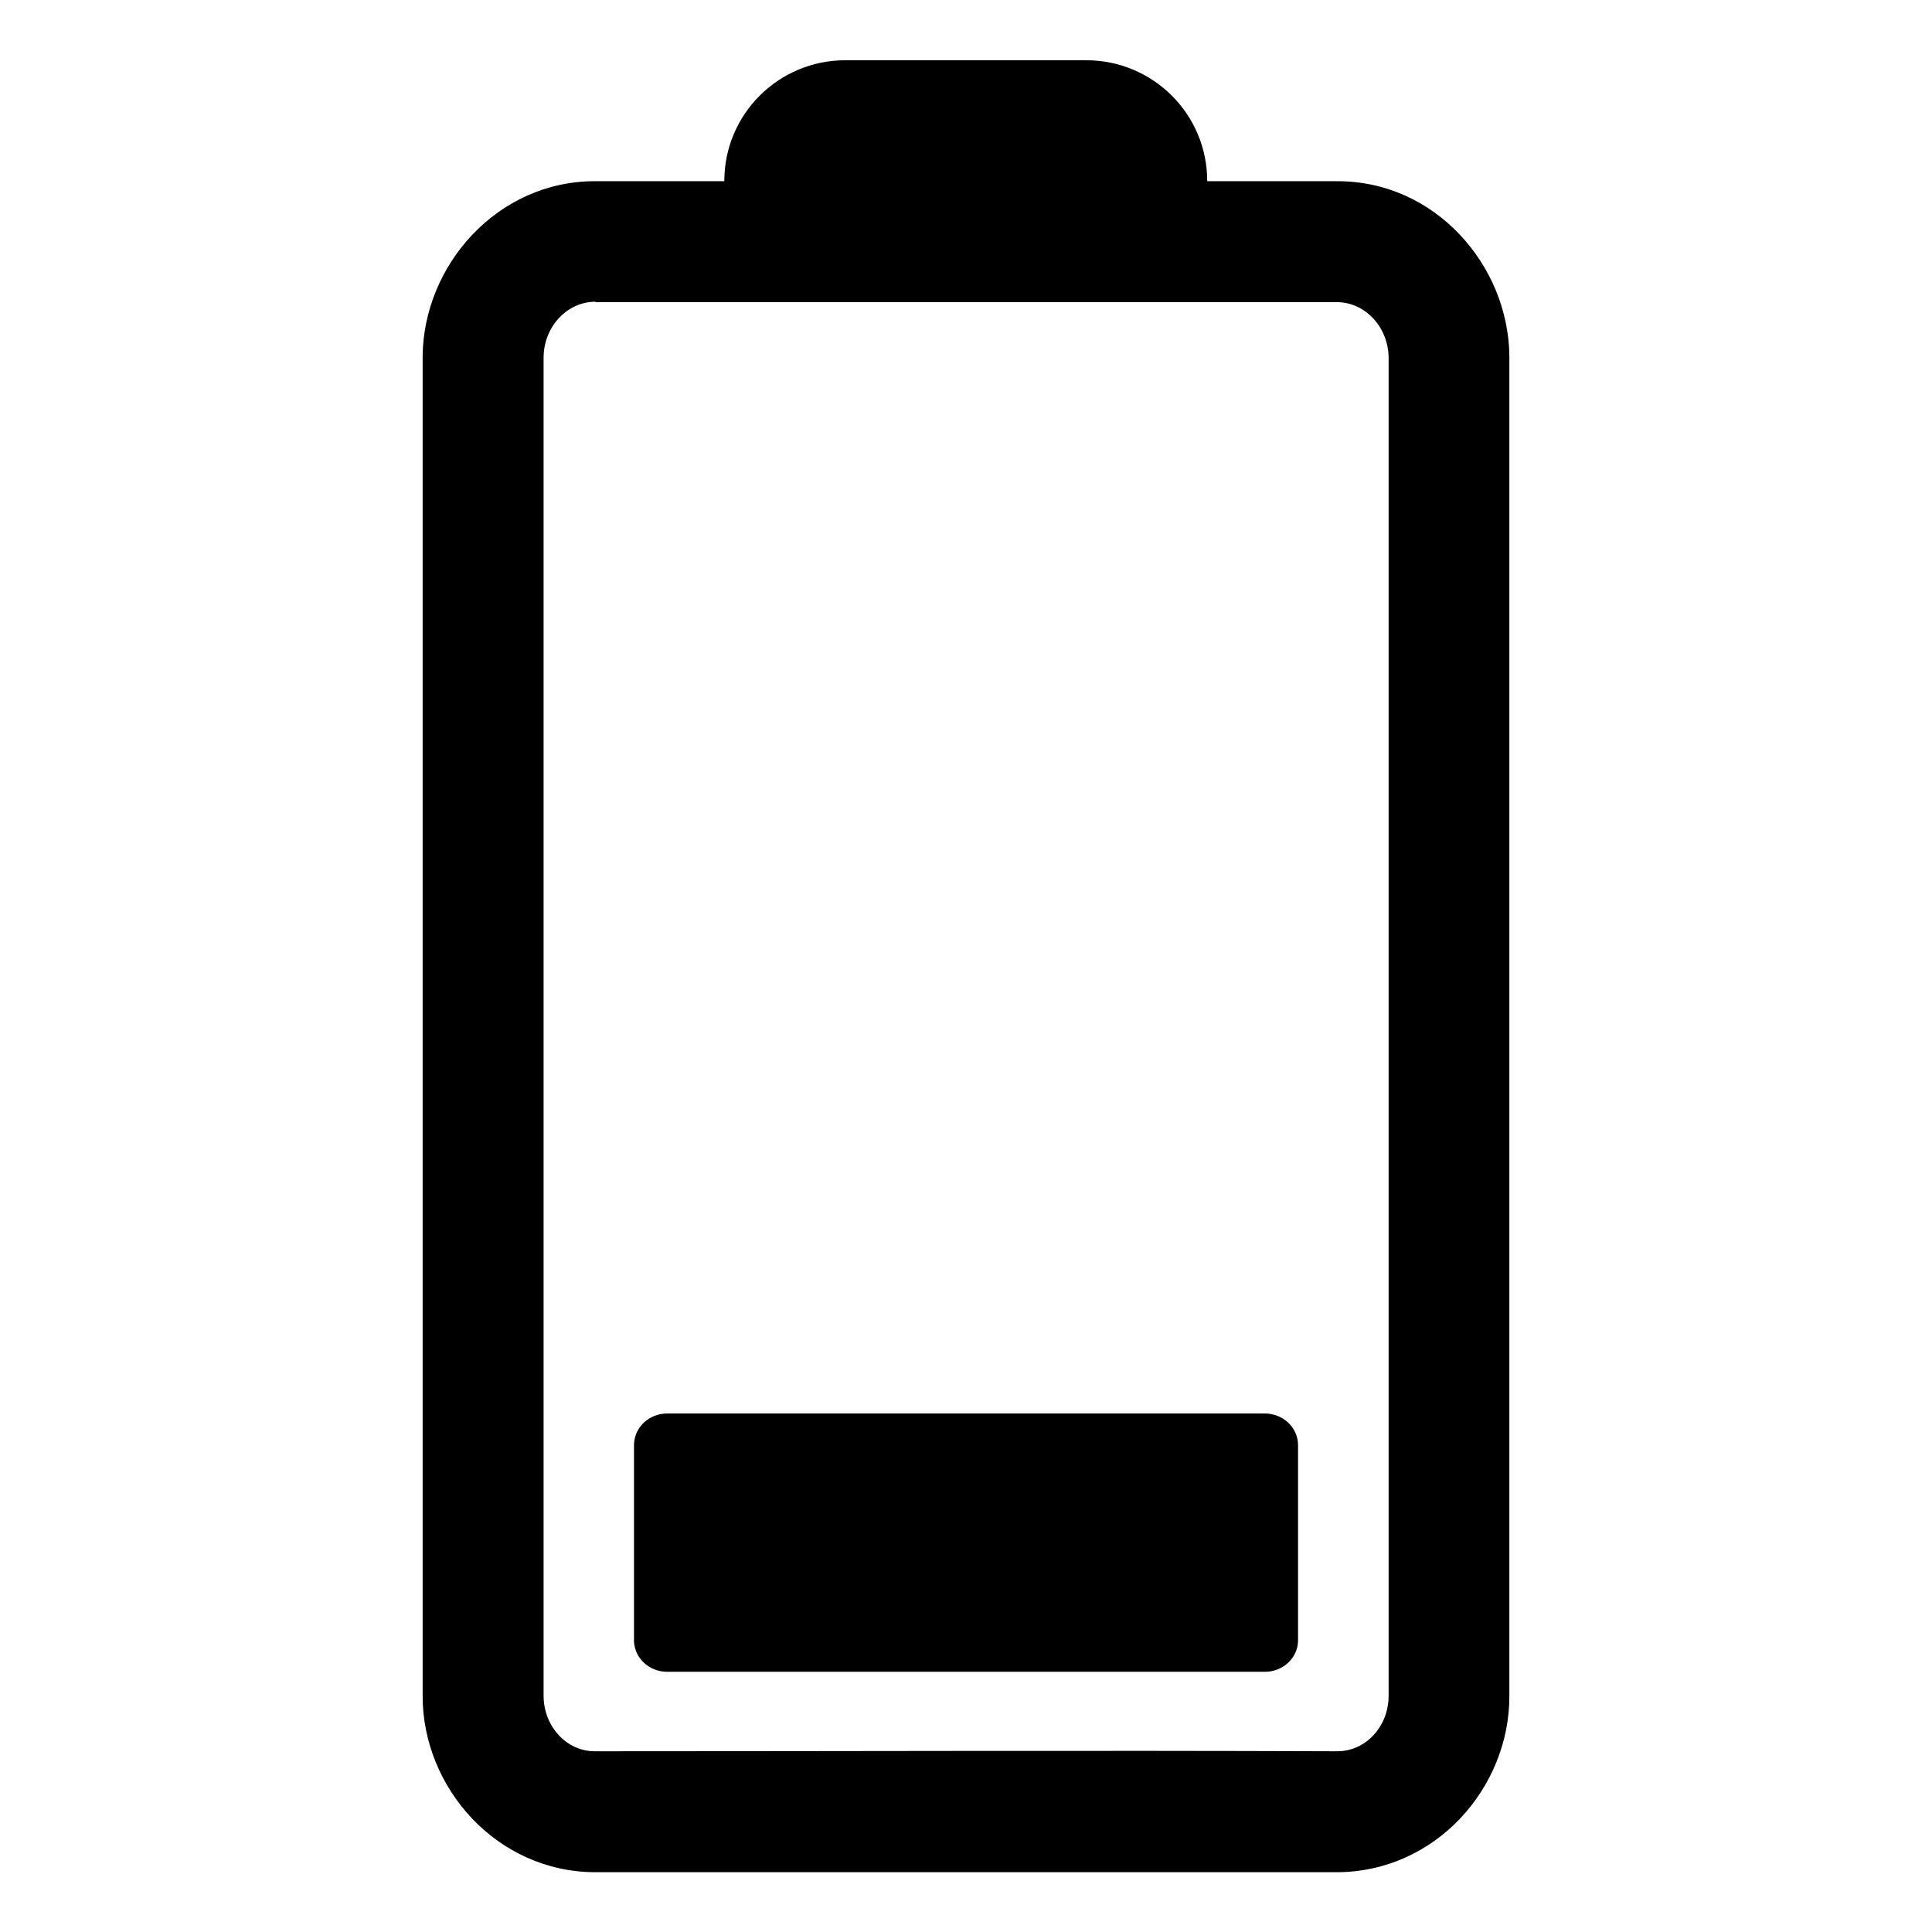
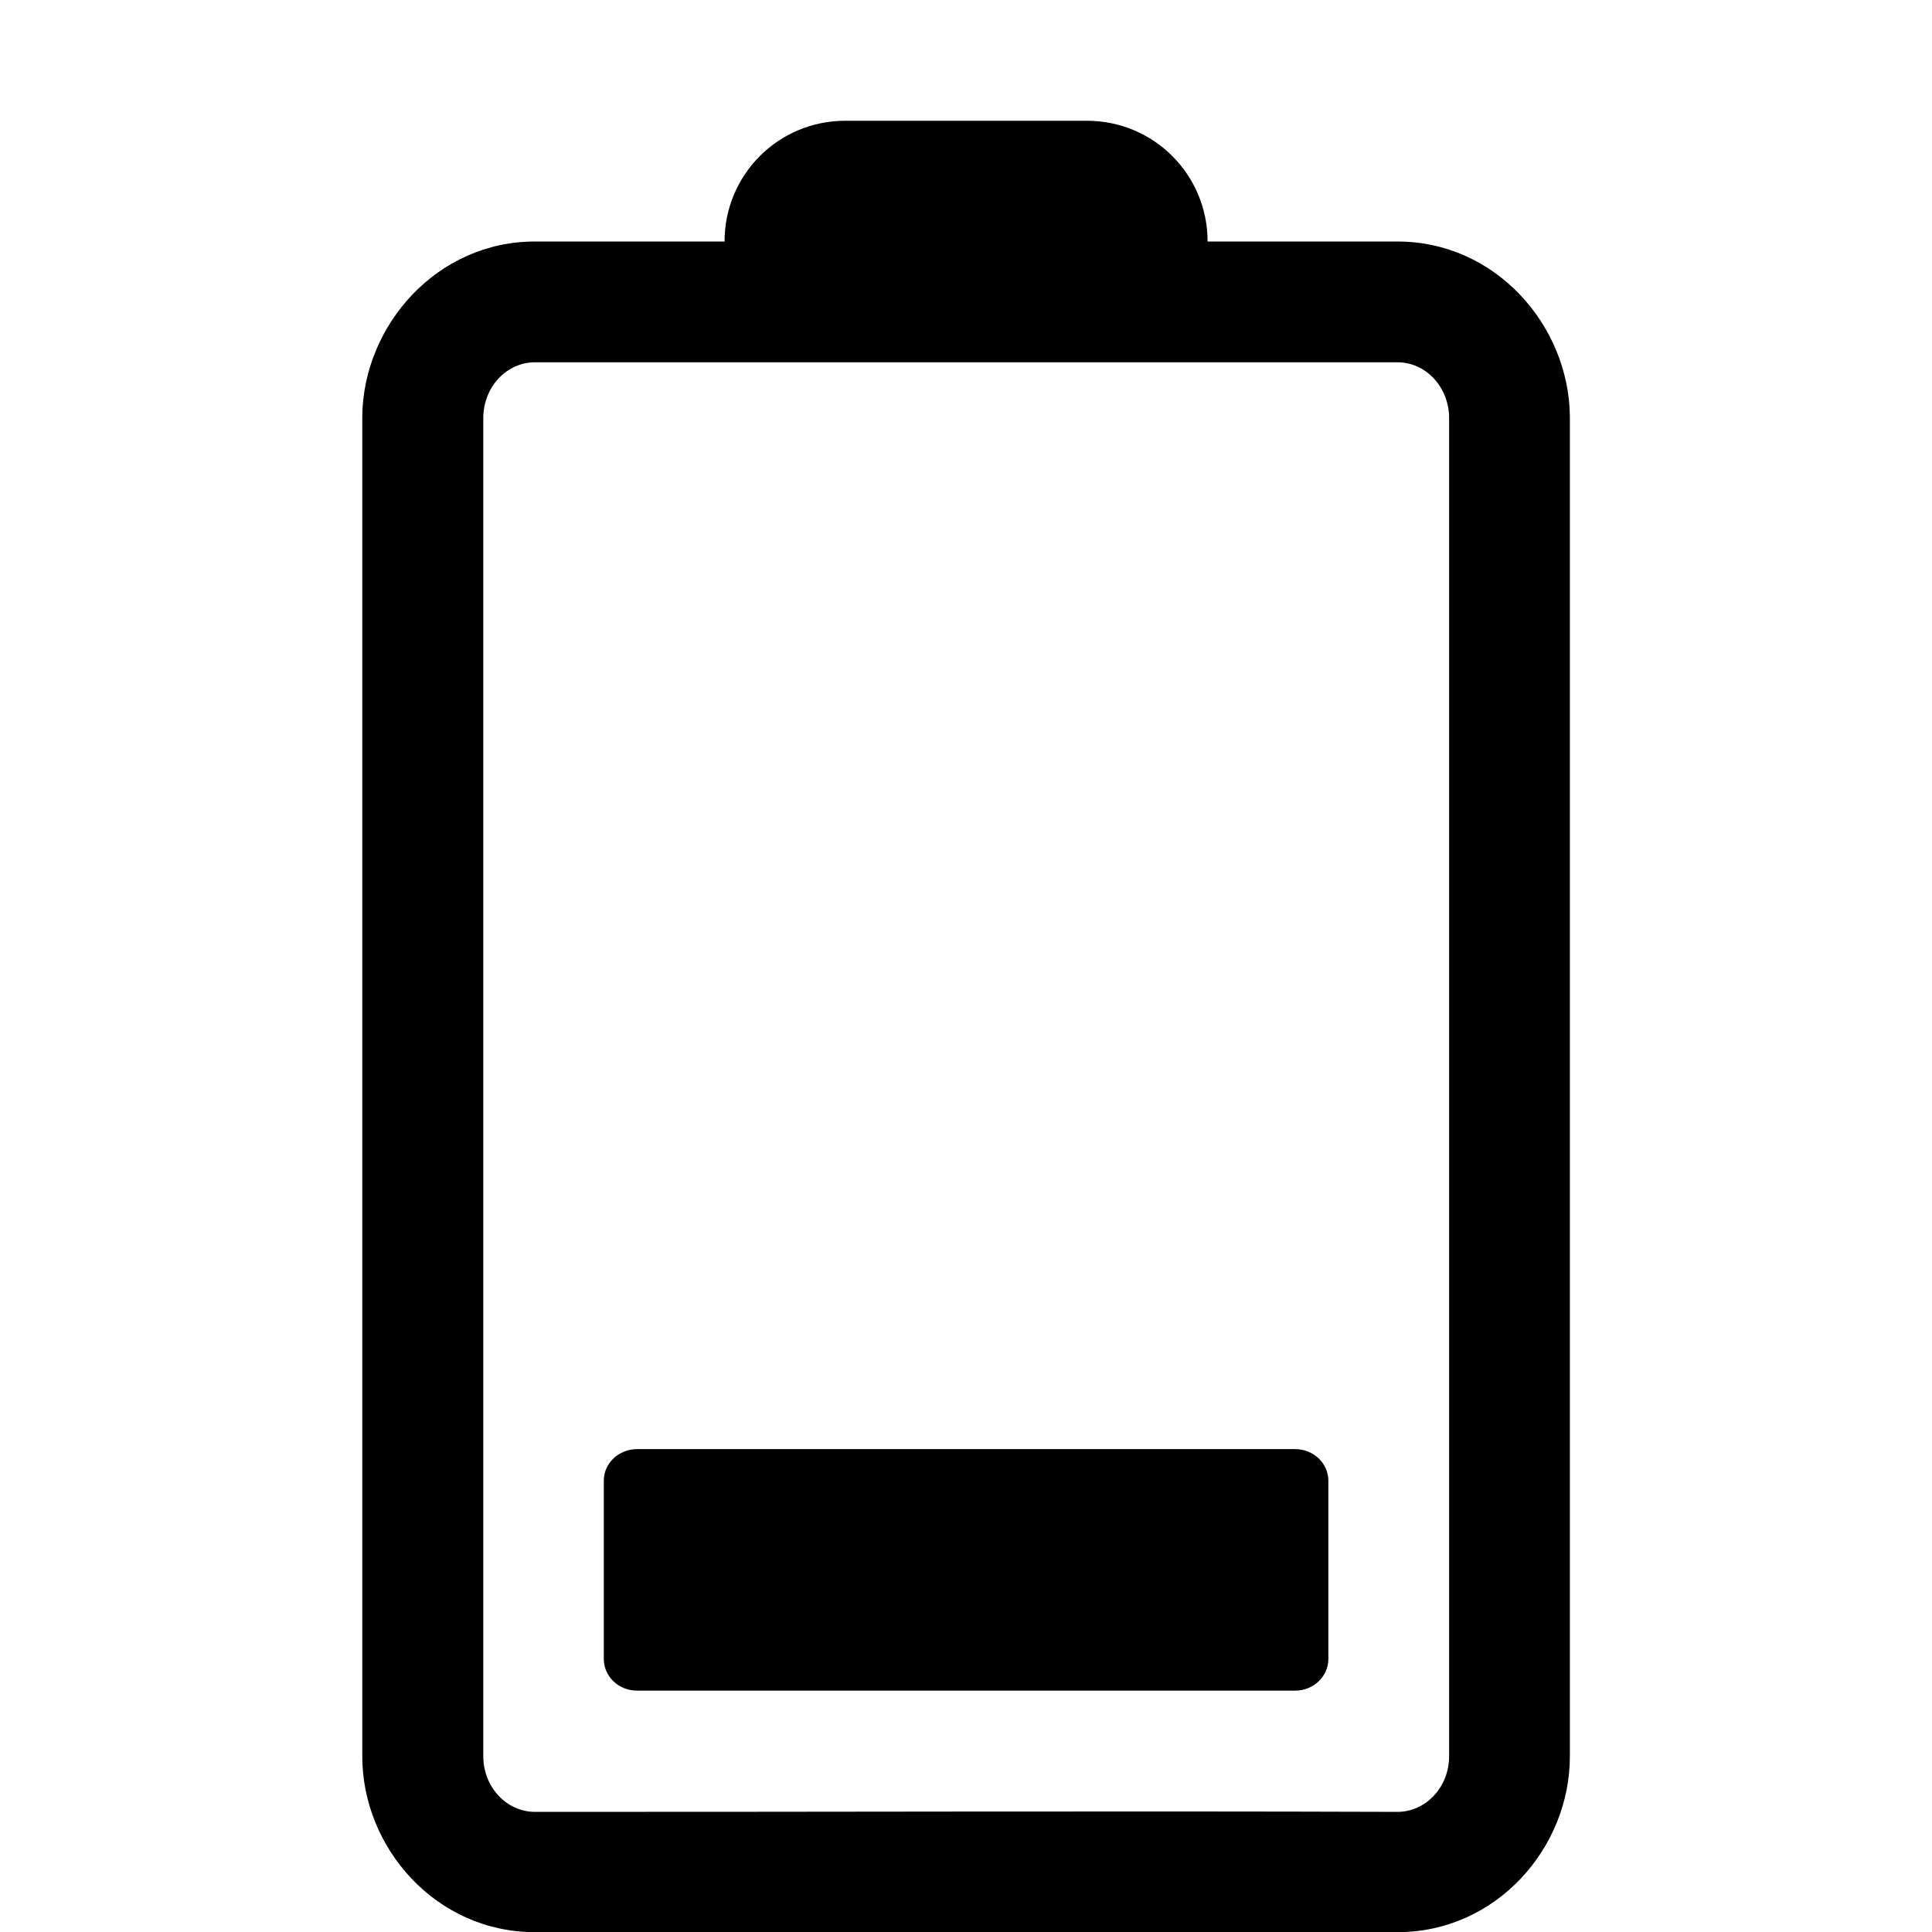
<svg xmlns="http://www.w3.org/2000/svg" id="svg8" version="1.1" viewBox="0 0 4.233 4.233" height="16" width="16">
  <defs id="defs2" />
  <g id="g1156" style="display:inline">
-     <g id="g839">
-       <path id="rect861" style="fill:#000000;stroke-width:0.417;stroke-linecap:round;stroke-linejoin:round;paint-order:stroke markers fill" d="M 5.527,11.705 C 5.375,11.704 5.25,11.821 5.25,11.967 c 0,0.541 0,1.082 0,1.623 0.005,0.143 0.128,0.255 0.277,0.254 h 4.945 c 0.149,0.001 0.273,-0.111 0.277,-0.254 0,-0.541 0,-1.082 0,-1.623 -3.2e-4,-0.146 -0.125,-0.263 -0.277,-0.262 z" transform="scale(0.2645833)" />
-       <g id="g838">
-         <path id="path889" style="color:#000000;font-style:normal;font-variant:normal;font-weight:normal;font-stretch:normal;font-size:medium;line-height:normal;font-family:sans-serif;font-variant-ligatures:normal;font-variant-position:normal;font-variant-caps:normal;font-variant-numeric:normal;font-variant-alternates:normal;font-variant-east-asian:normal;font-feature-settings:normal;font-variation-settings:normal;text-indent:0;text-align:start;text-decoration:none;text-decoration-line:none;text-decoration-style:solid;text-decoration-color:#000000;letter-spacing:normal;word-spacing:normal;text-transform:none;writing-mode:lr-tb;direction:ltr;text-orientation:mixed;dominant-baseline:auto;baseline-shift:baseline;text-anchor:start;white-space:normal;shape-padding:0;shape-margin:0;inline-size:0;clip-rule:nonzero;display:inline;overflow:visible;visibility:visible;isolation:auto;mix-blend-mode:normal;color-interpolation:sRGB;color-interpolation-filters:linearRGB;solid-color:#000000;solid-opacity:1;vector-effect:none;fill:#000000;fill-opacity:1;fill-rule:nonzero;stroke:none;stroke-width:1;stroke-linecap:round;stroke-linejoin:round;stroke-miterlimit:4;stroke-dasharray:none;stroke-dashoffset:0;stroke-opacity:1;paint-order:stroke markers fill;color-rendering:auto;image-rendering:auto;shape-rendering:auto;text-rendering:auto;enable-background:accumulate;stop-color:#000000" d="M 1.305,0.397 C 1.09,0.396 0.928,0.581 0.926,0.78 c -2.7e-6,6.8791e-4 -2.7e-6,0.001 0,0.002 V 3.715 c -7.144e-4,0.201 0.162,0.387 0.379,0.387 0.541,0 1.082,0 1.623,0 C 3.146,4.102 3.308,3.916 3.307,3.715 V 0.782 c 2.7e-6,-6.8791e-4 2.7e-6,-0.001 0,-0.002 C 3.305,0.581 3.144,0.396 2.929,0.397 c -0.541,0 -1.082,0 -1.623,0 z m -5.16e-4,0.265 c 0.541,0 1.083,0 1.624,0 0.062,-2.6003e-4 0.113,0.054 0.114,0.121 V 3.715 c 2.402e-4,0.068 -0.051,0.123 -0.114,0.122 -0.542,-0.002 -1.082,0 -1.624,0 C 1.242,3.838 1.191,3.783 1.191,3.715 V 0.782 C 1.192,0.715 1.243,0.661 1.305,0.661 Z" />
-         <rect style="opacity:1;fill:#000000;stroke:none;stroke-width:0.544;stroke-linecap:round;stroke-linejoin:round;stroke-miterlimit:4;stroke-dasharray:none;paint-order:normal" id="rect832" width="1.058" height="0.529" x="1.587" y="0.132" ry="0.265" />
-       </g>
+     <g id="g838">
+       <path id="path898" style="color:#000000;font-style:normal;font-variant:normal;font-weight:normal;font-stretch:normal;font-size:medium;line-height:normal;font-family:sans-serif;font-variant-ligatures:normal;font-variant-position:normal;font-variant-caps:normal;font-variant-numeric:normal;font-variant-alternates:normal;font-variant-east-asian:normal;font-feature-settings:normal;font-variation-settings:normal;text-indent:0;text-align:start;text-decoration:none;text-decoration-line:none;text-decoration-style:solid;text-decoration-color:#000000;letter-spacing:normal;word-spacing:normal;text-transform:none;writing-mode:lr-tb;direction:ltr;text-orientation:mixed;dominant-baseline:auto;baseline-shift:baseline;text-anchor:start;white-space:normal;shape-padding:0;shape-margin:0;inline-size:0;clip-rule:nonzero;display:inline;overflow:visible;visibility:visible;isolation:auto;mix-blend-mode:normal;color-interpolation:sRGB;color-interpolation-filters:linearRGB;solid-color:#000000;solid-opacity:1;vector-effect:none;fill:#000000;fill-opacity:1;fill-rule:nonzero;stroke:none;stroke-width:4.058;stroke-linecap:round;stroke-linejoin:round;stroke-miterlimit:4;stroke-dasharray:none;stroke-dashoffset:0;stroke-opacity:1;paint-order:stroke markers fill;color-rendering:auto;image-rendering:auto;shape-rendering:auto;text-rendering:auto;enable-background:accumulate;stop-color:#000000" d="M 5.277,12 C 5.125,11.999 5,12.116 5,12.262 5,12.754 5,13.246 5,13.738 5,13.884 5.125,14.001 5.277,14 H 10.723 C 10.875,14.001 11,13.884 11,13.738 11,13.246 11,12.754 11,12.262 11,12.116 10.875,11.999 10.723,12 Z" transform="scale(0.2645833)" />
+       <path id="path866" style="color:#000000;font-style:normal;font-variant:normal;font-weight:normal;font-stretch:normal;font-size:medium;line-height:normal;font-family:sans-serif;font-variant-ligatures:normal;font-variant-position:normal;font-variant-caps:normal;font-variant-numeric:normal;font-variant-alternates:normal;font-variant-east-asian:normal;font-feature-settings:normal;font-variation-settings:normal;text-indent:0;text-align:start;text-decoration:none;text-decoration-line:none;text-decoration-style:solid;text-decoration-color:#000000;letter-spacing:normal;word-spacing:normal;text-transform:none;writing-mode:lr-tb;direction:ltr;text-orientation:mixed;dominant-baseline:auto;baseline-shift:baseline;text-anchor:start;white-space:normal;shape-padding:0;shape-margin:0;inline-size:0;clip-rule:nonzero;display:inline;overflow:visible;visibility:visible;isolation:auto;mix-blend-mode:normal;color-interpolation:sRGB;color-interpolation-filters:linearRGB;solid-color:#000000;solid-opacity:1;vector-effect:none;fill:#000000;fill-opacity:1;fill-rule:nonzero;stroke:none;stroke-width:3.78;stroke-linecap:round;stroke-linejoin:round;stroke-miterlimit:4;stroke-dasharray:none;stroke-dashoffset:0;stroke-opacity:1;paint-order:stroke markers fill;color-rendering:auto;image-rendering:auto;shape-rendering:auto;text-rendering:auto;enable-background:accumulate;stop-color:#000000" d="M 7 1 C 6.446 1 6 1.446 6 2 L 4.434 2 C 3.619 1.997 3.008 2.694 3 3.447 C 3 3.45 3 3.452 3 3.455 L 3 4 L 3 14.539 C 2.997 15.3 3.611 16.003 4.434 16 L 11.568 16 C 12.391 16.003 13.003 15.3 13 14.539 L 13 3.455 C 13 3.452 13 3.45 13 3.447 C 12.992 2.694 12.383 1.997 11.568 2 L 10 2 C 10 1.446 9.554 1 9 1 L 7 1 z M 4.432 3 L 11.57 3 C 11.806 2.999 11.997 3.203 12 3.457 L 12 14.541 C 12.001 14.797 11.808 15.005 11.57 15.004 C 9.25 14.996 6.753 15.005 4.432 15.004 C 4.194 15.005 4.001 14.797 4.002 14.541 L 4.002 3.457 C 4.005 3.203 4.196 2.999 4.432 3 z " transform="scale(0.2645833)" />
    </g>
  </g>
</svg>
